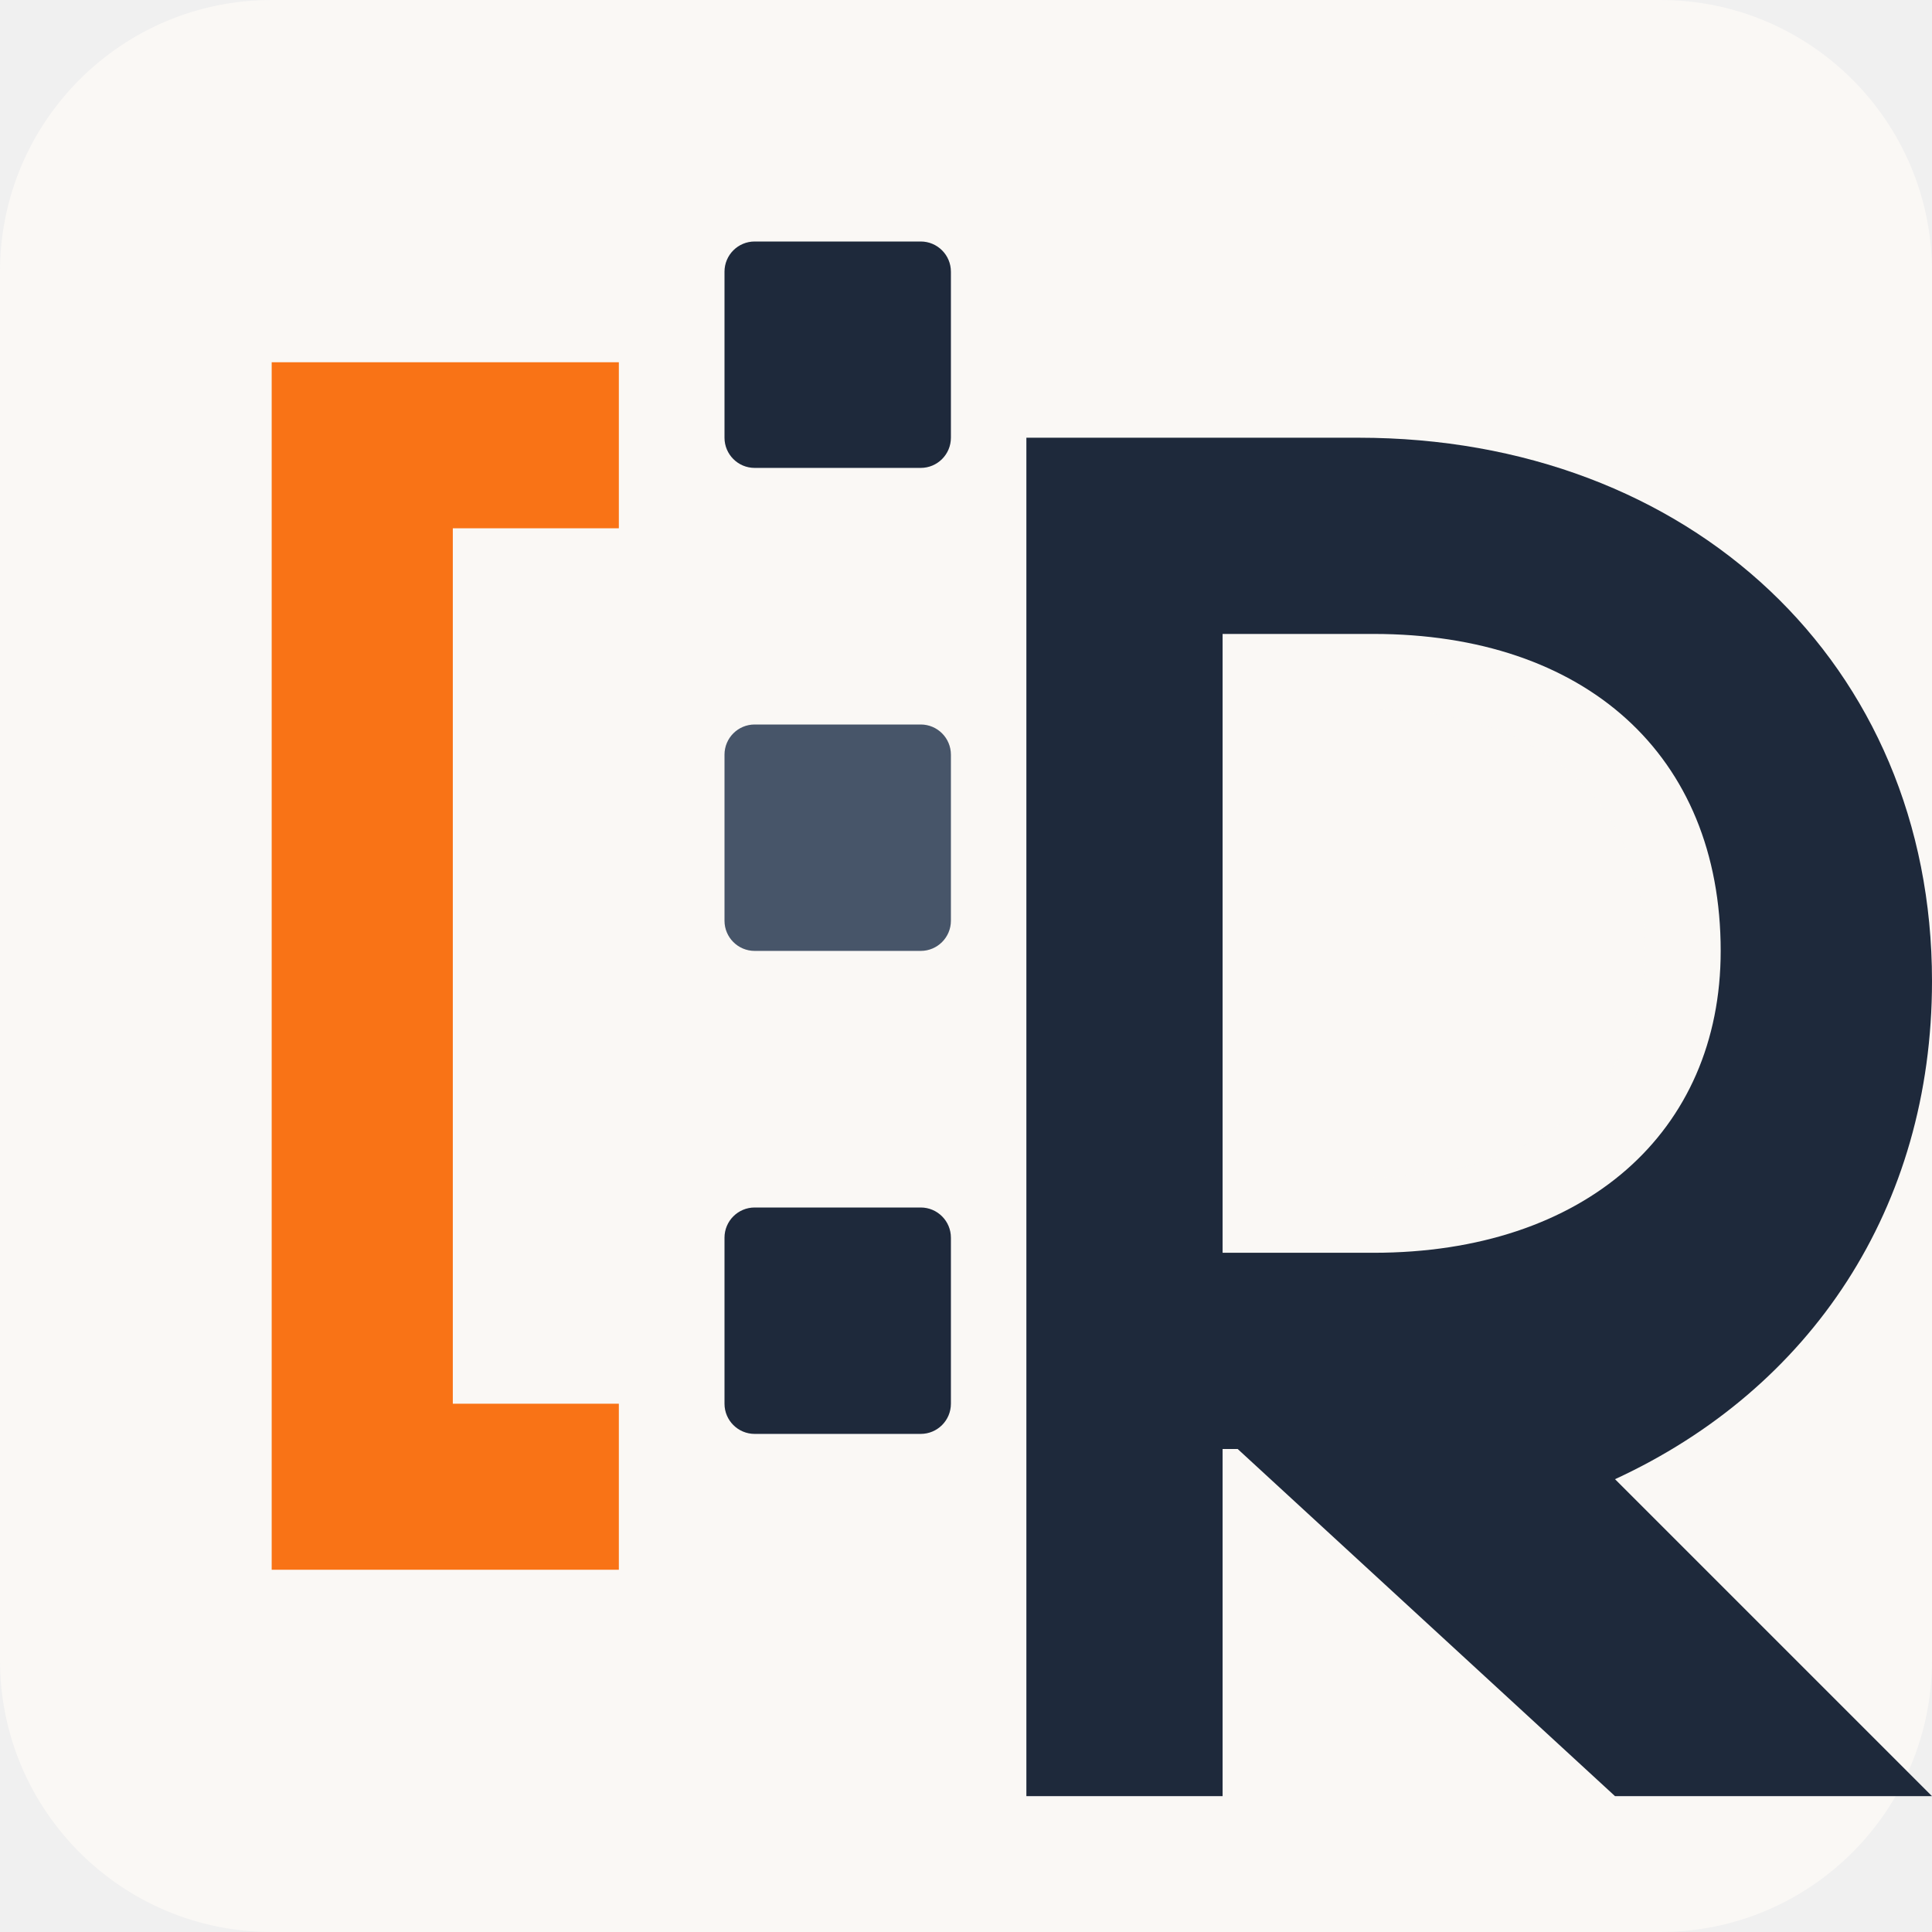
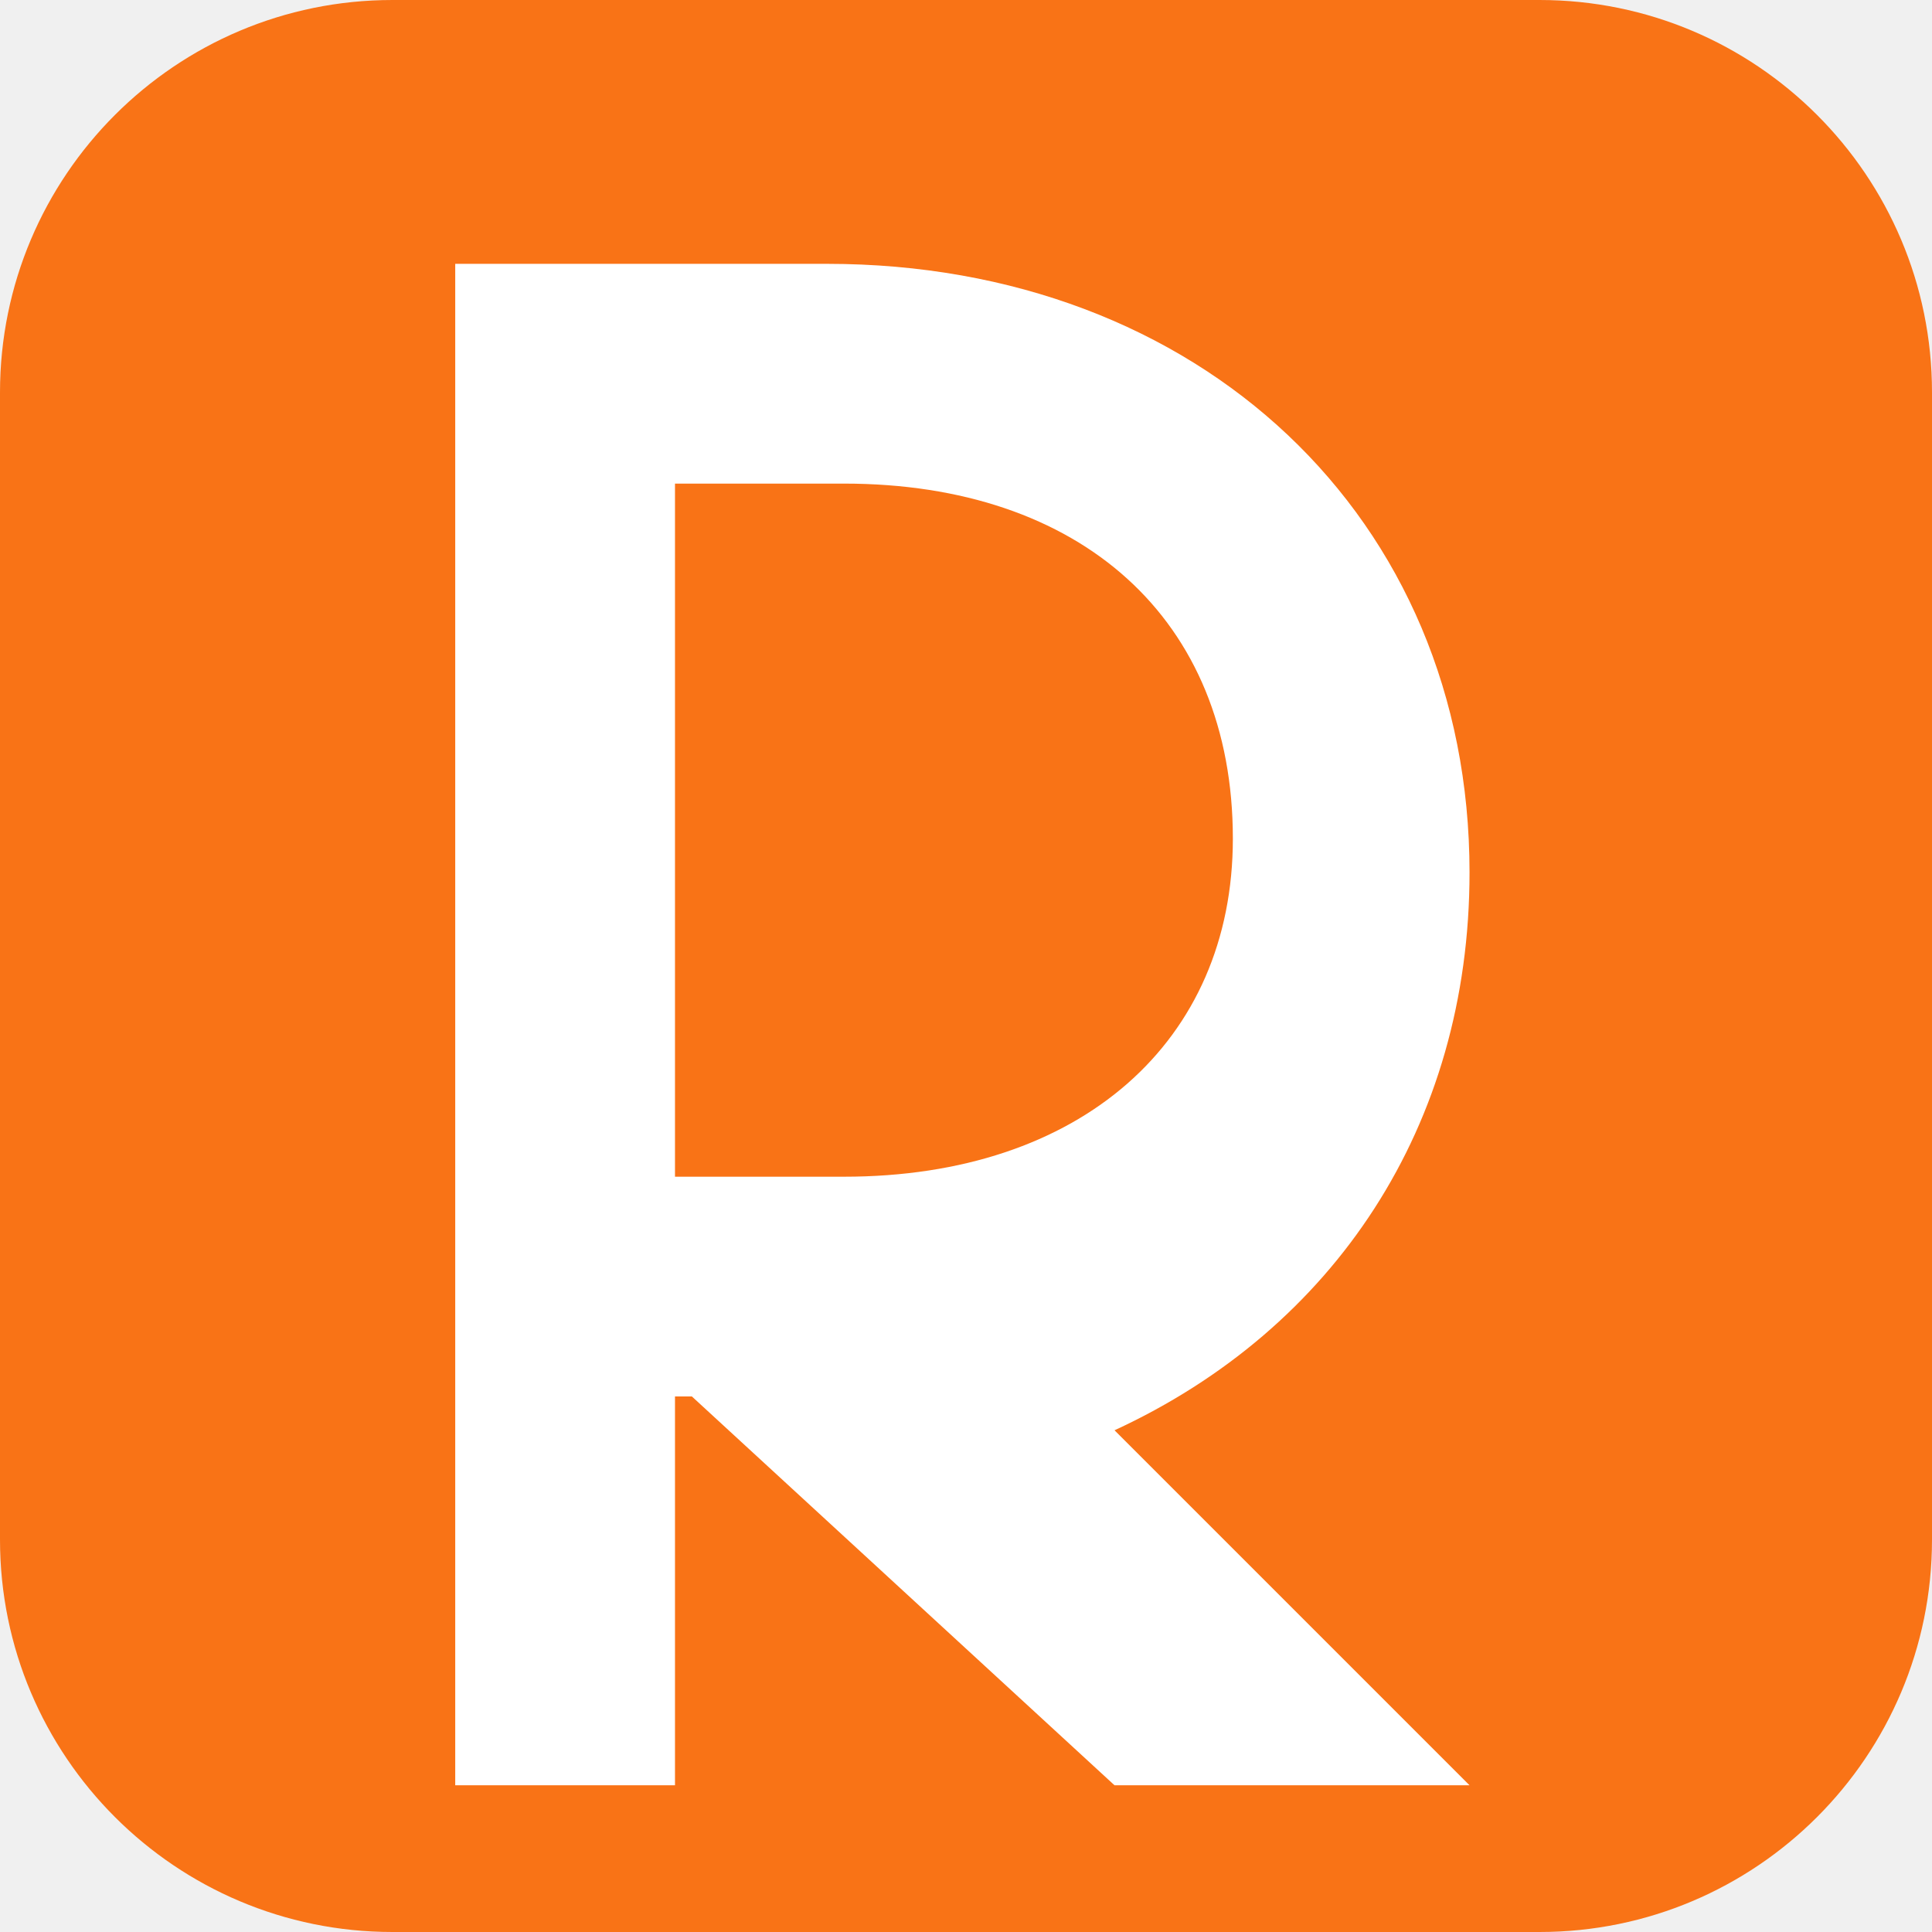
- <svg xmlns="http://www.w3.org/2000/svg" viewBox="0 0 128 128" role="img" aria-label="ReBit Studio">
-   <rect width="128" height="128" rx="18" fill="#FAF8F5" />
-   <path fill="#F97316" d="M18 24h23v11H30v58h11v11H18z" />
-   <rect width="15" height="15" x="48" y="16" fill="#1E293B" rx="2" />
-   <rect width="15" height="15" x="48" y="48" fill="#475569" rx="2" />
-   <rect width="15" height="15" x="48" y="80" fill="#1E293B" rx="2" />
-   <path fill="#1E293B" d="M68 29h22c22 0 38 15 38 36 0 15-8 27-21 33l21 21h-21L82 96h-1v23H68V29Zm13 13v41h10c14 0 23-8 23-20 0-13-9-21-23-21H81Z" />
-   <path fill="#FAF8F5" d="M82 47h9c11 0 18 6 18 16 0 9-7 15-18 15h-9V47Z" opacity=".96" />
+ <svg xmlns="http://www.w3.org/2000/svg" viewBox="0 0 128 128" width="128" height="128" role="img" aria-label="ReBit Studio">
+   <rect width="128" height="128" rx="26" fill="#F97316" />
+   <g transform="translate(-46,-15) scale(1.12)">
+     <path fill="#FFFFFF" d="M68 29h22c22 0 38 15 38 36 0 15-8 27-21 33l21 21h-21L82 96h-1v23H68V29Zm13 13v41h10c14 0 23-8 23-20 0-13-9-21-23-21H81Z" />
+     <path fill="#F97316" d="M82 47h9c11 0 18 6 18 16 0 9-7 15-18 15h-9V47Z" />
+   </g>
</svg>
